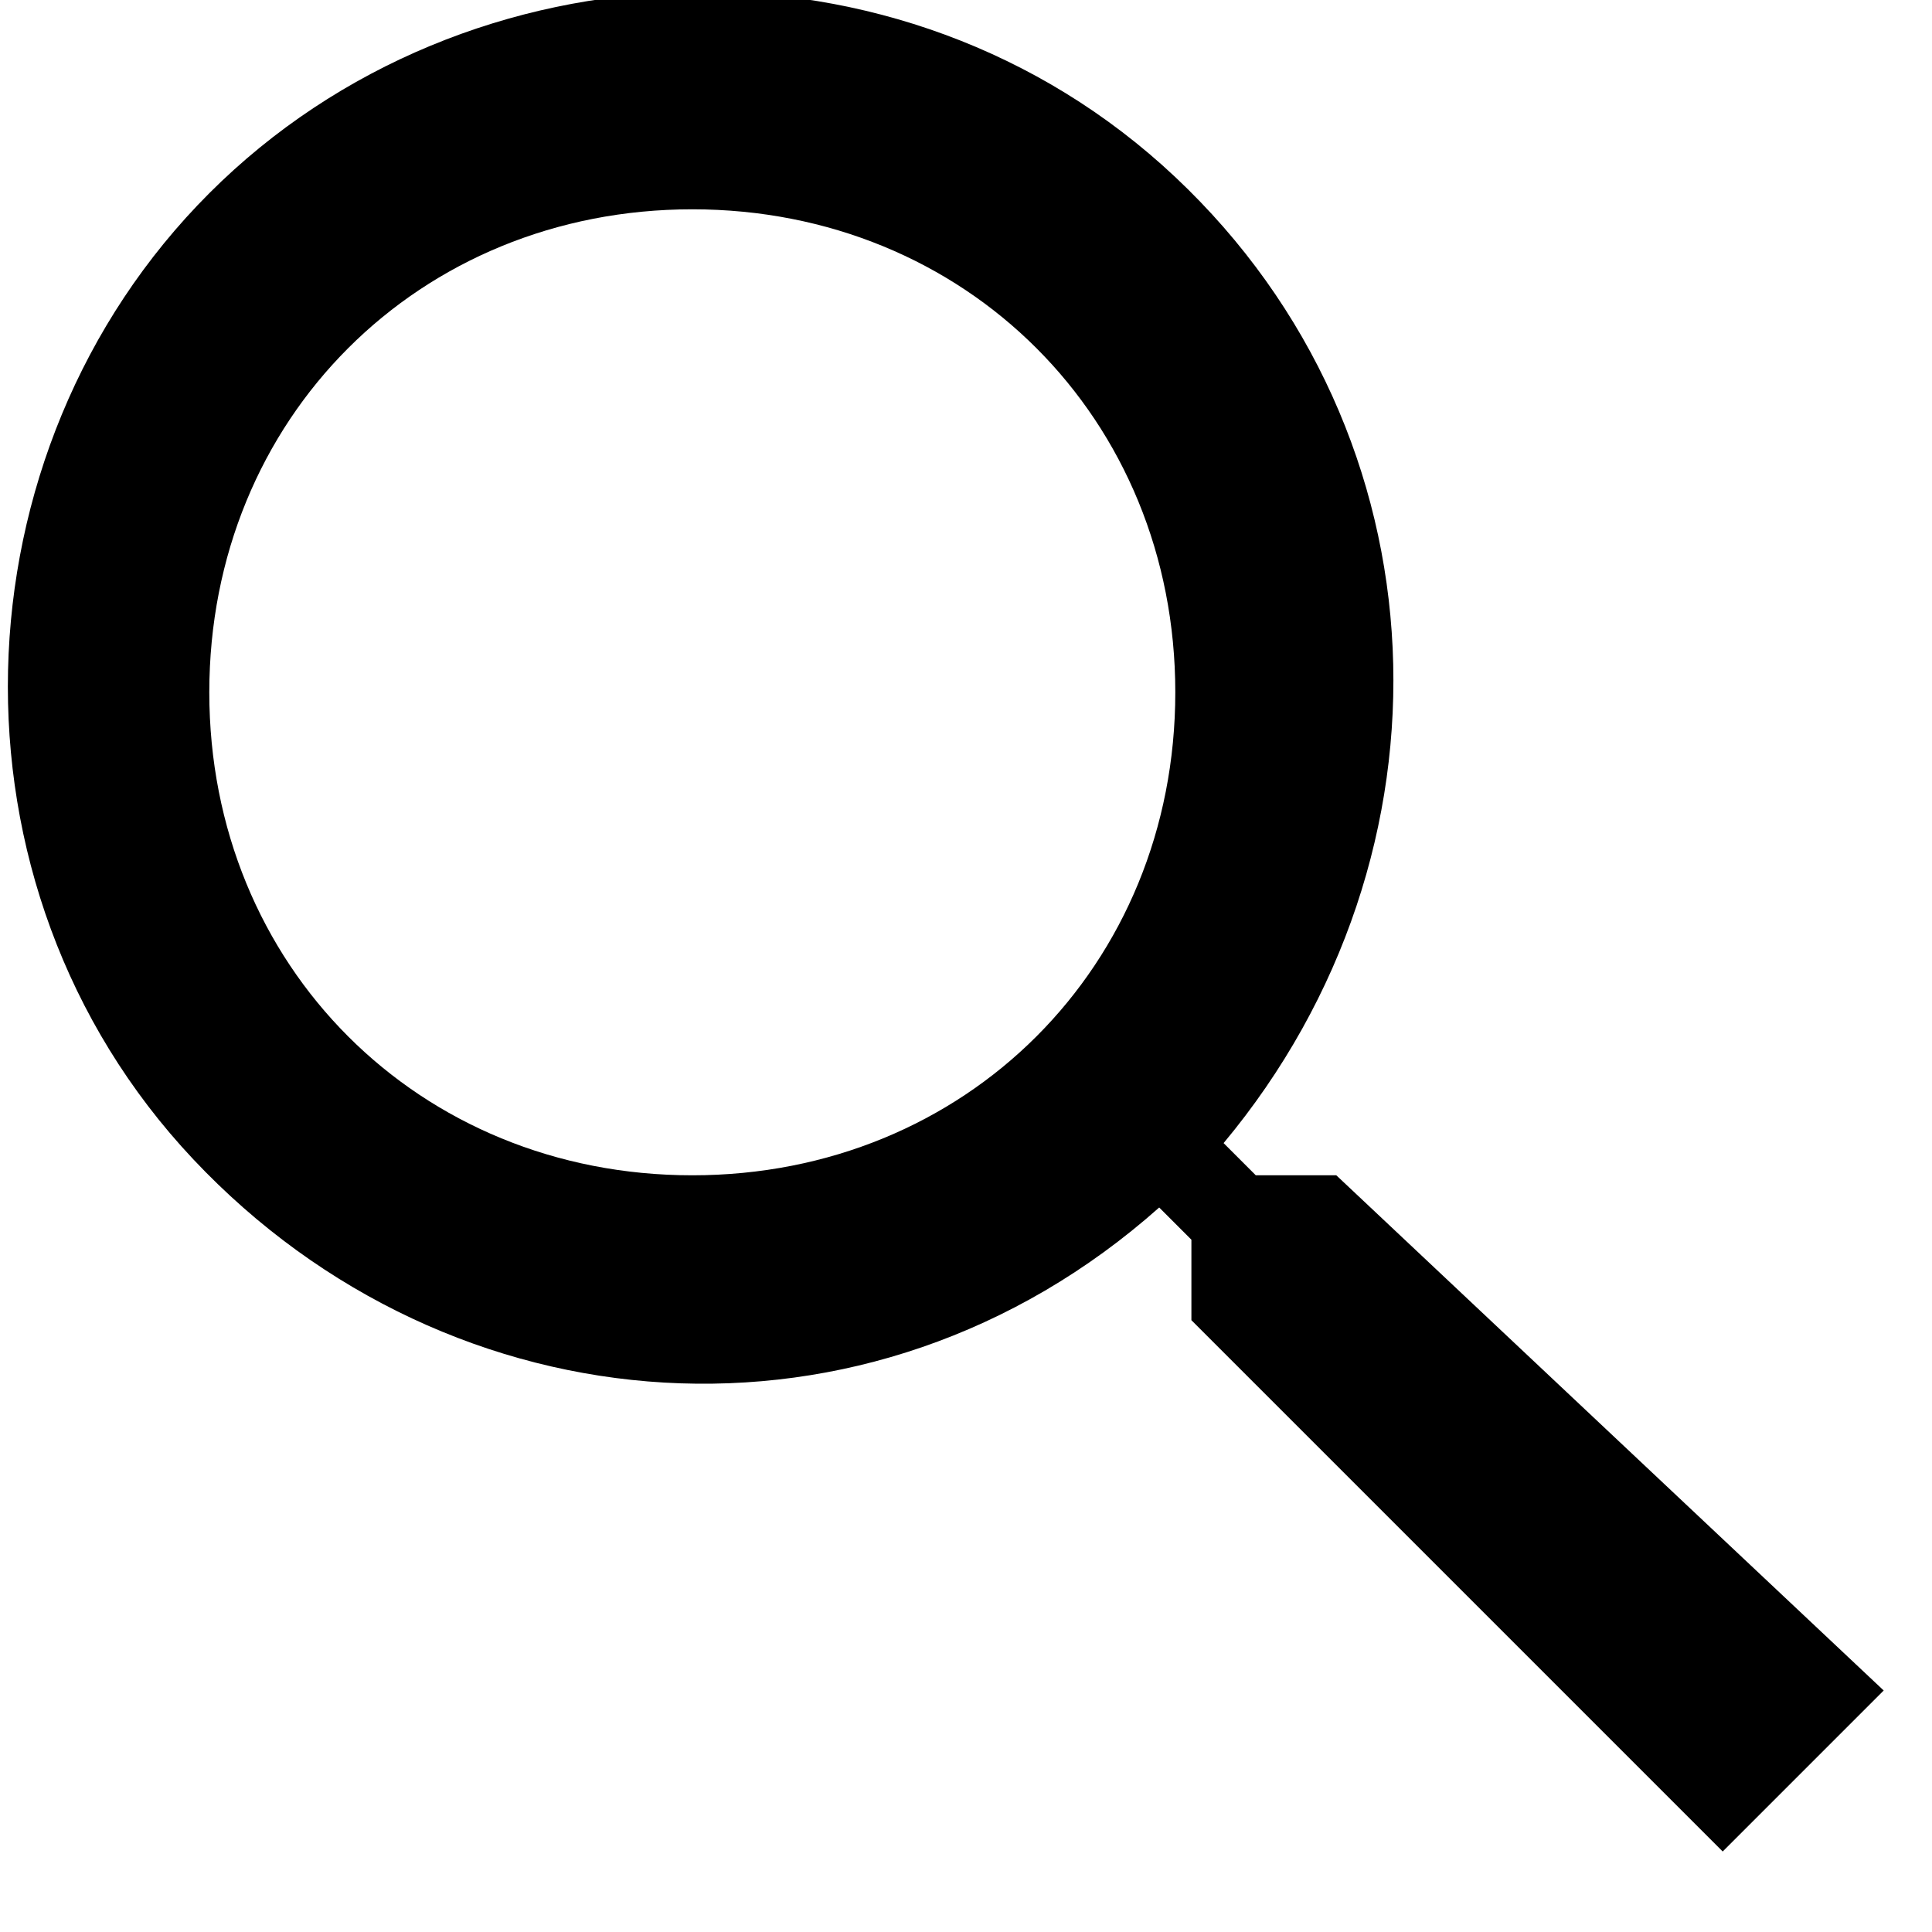
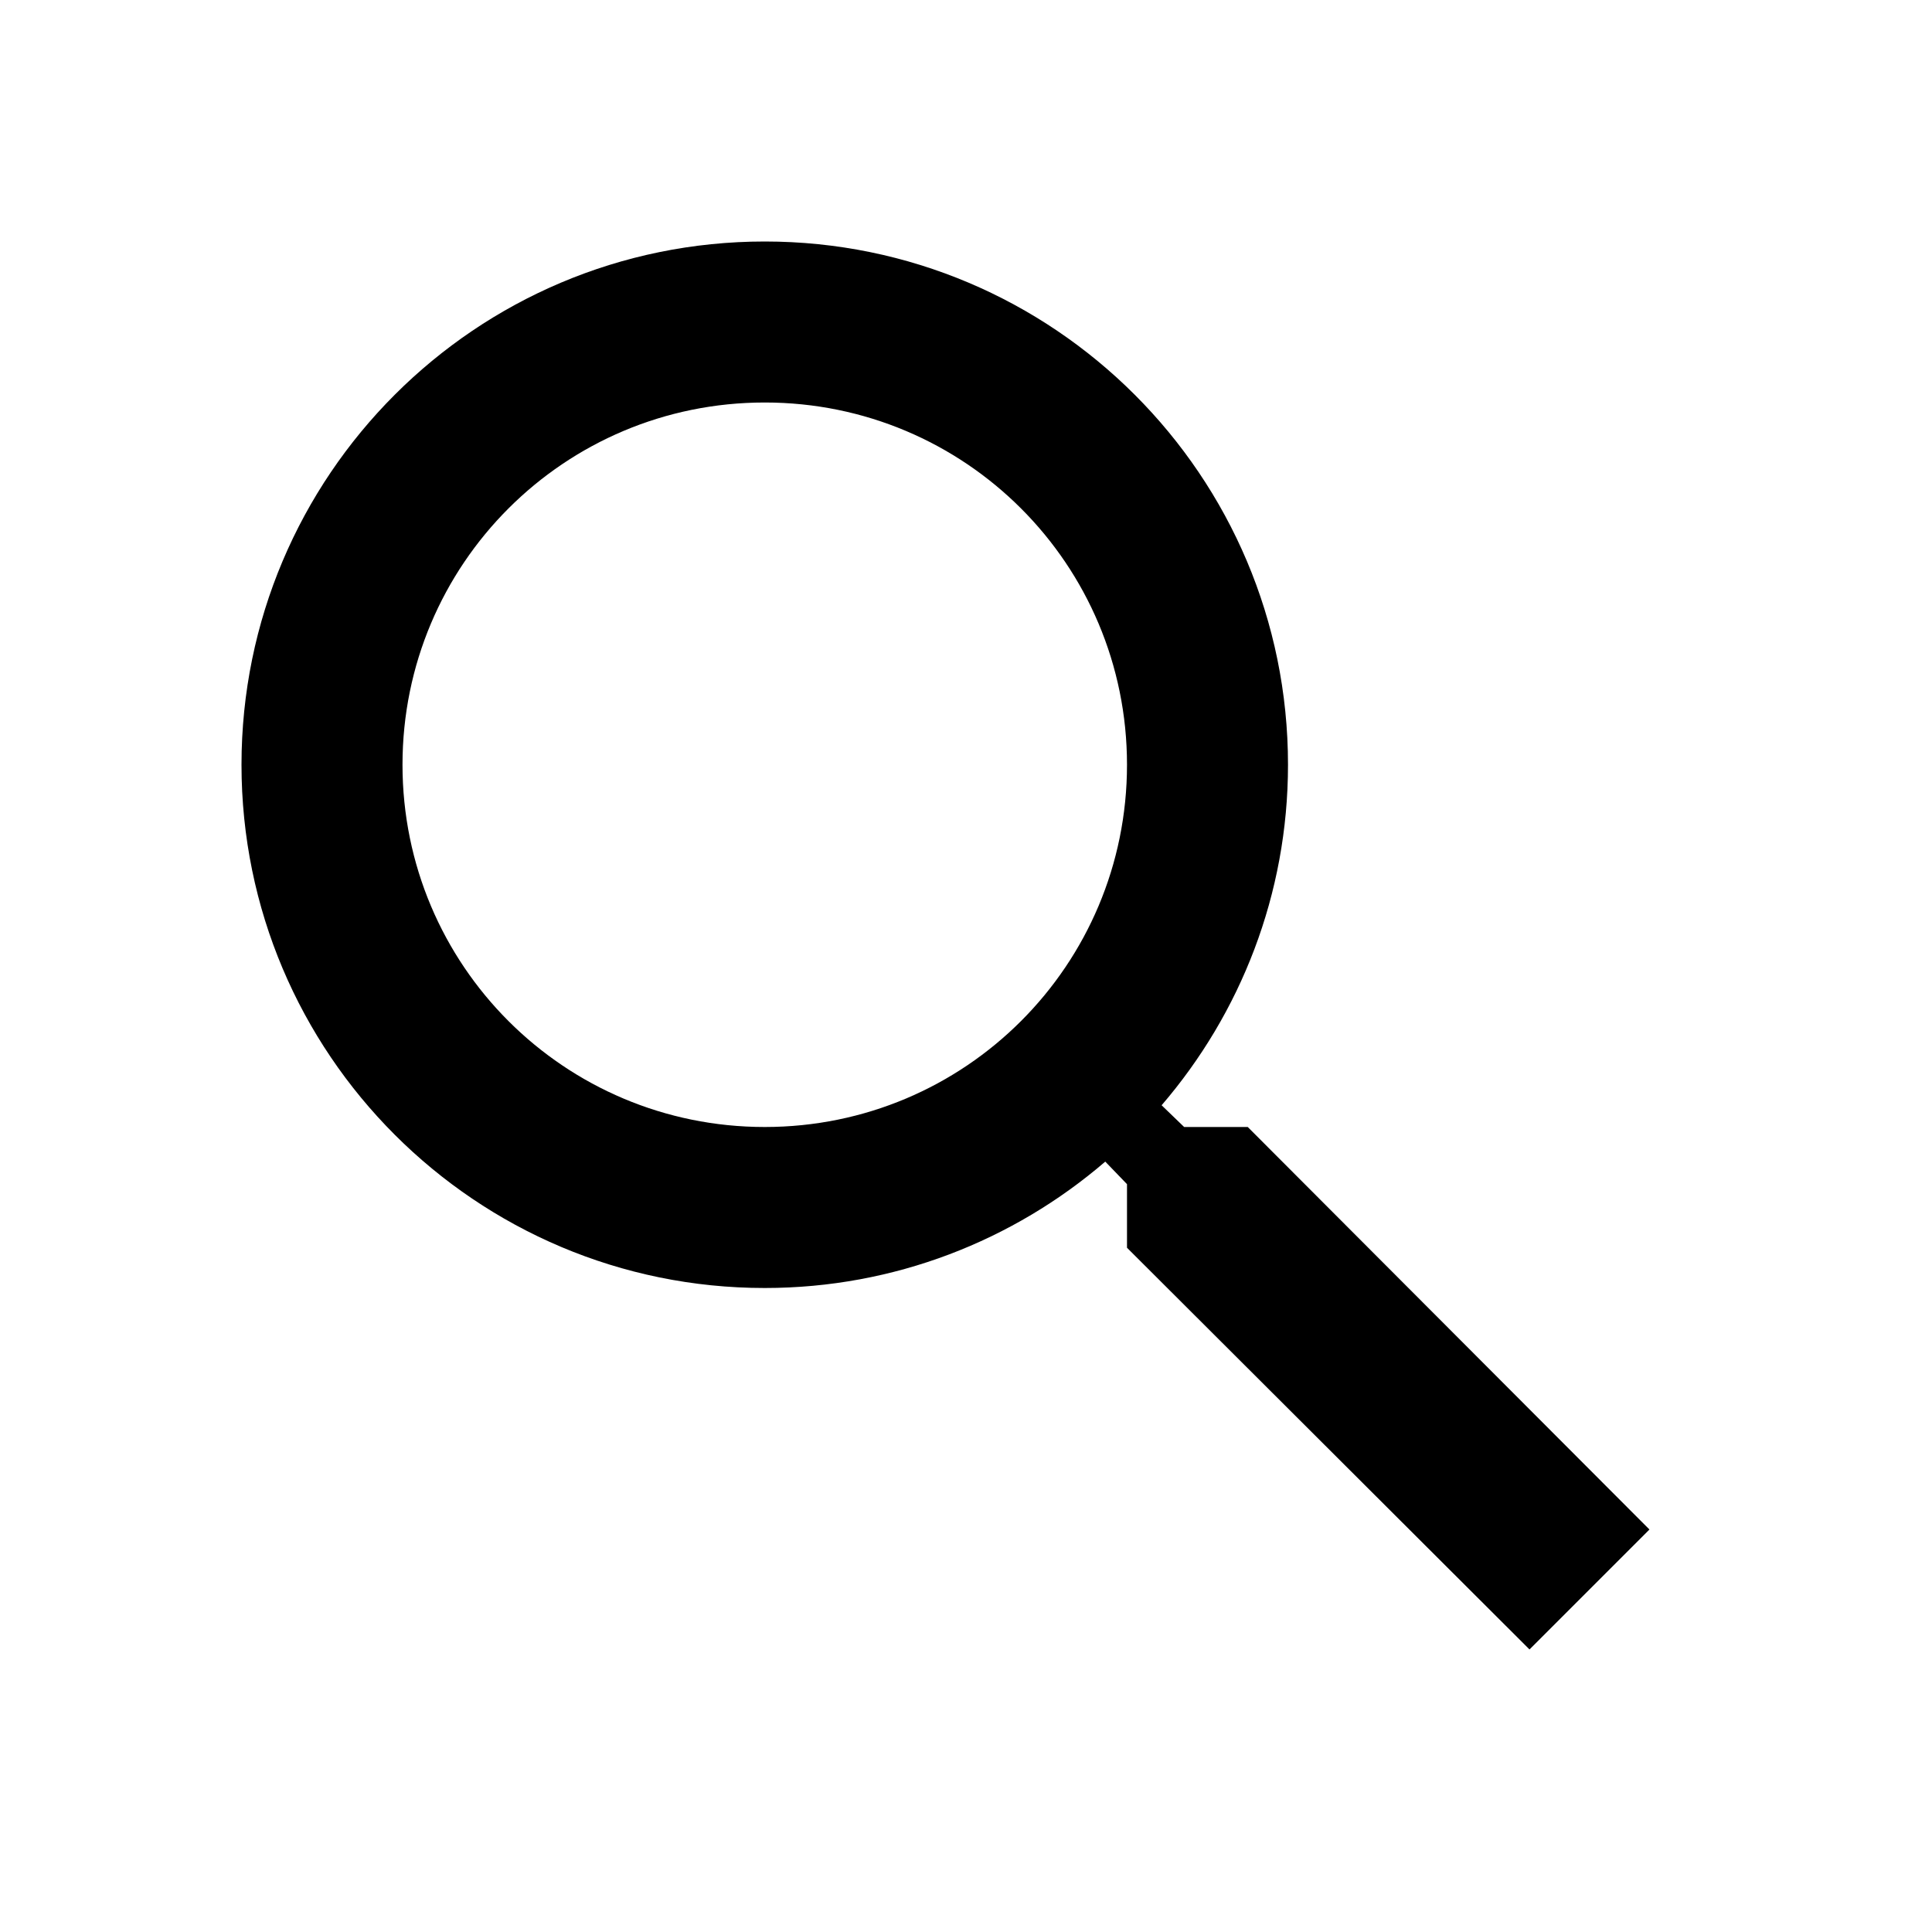
- <svg xmlns="http://www.w3.org/2000/svg" version="1.1" width="100%" height="100%" viewBox="0 0 12 12">
-   <path fill="currentColor" d="M8.3,7.3H7.8L7.6,7.1c1.5-1.8,1.4-4.4-0.3-6s-4.4-1.5-6,0.1s-1.7,4.3-0.1,6s4.2,1.9,6,0.3l0.2,0.2     v0.5l3.3,3.3l1-1L8.3,7.3z M4.3,7.3c-1.7,0-3-1.3-3-3s1.3-3,3-3s3,1.3,3,3S6,7.3,4.3,7.3L4.3,7.3z" />
+ <svg xmlns="http://www.w3.org/2000/svg" width="100%" height="100%" viewBox="0 0 24 24">
+   <path fill="currentColor" d="M15.5 14h-.79l-.28-.27C15.41 12.59 16 11.11 16 9.5 16 5.91 13.09 3 9.5 3S3 5.91 3 9.5 5.91 16 9.5 16c1.61 0 3.09-.59 4.23-1.57l.27.28v.79l5 4.99L20.49 19l-4.99-5zm-6 0C7.01 14 5 11.99 5 9.5S7.01 5 9.5 5 14 7.01 14 9.5 11.99 14 9.5 14z" />
+   <path d="M0 0h24v24H0z" fill="none" />
</svg>
